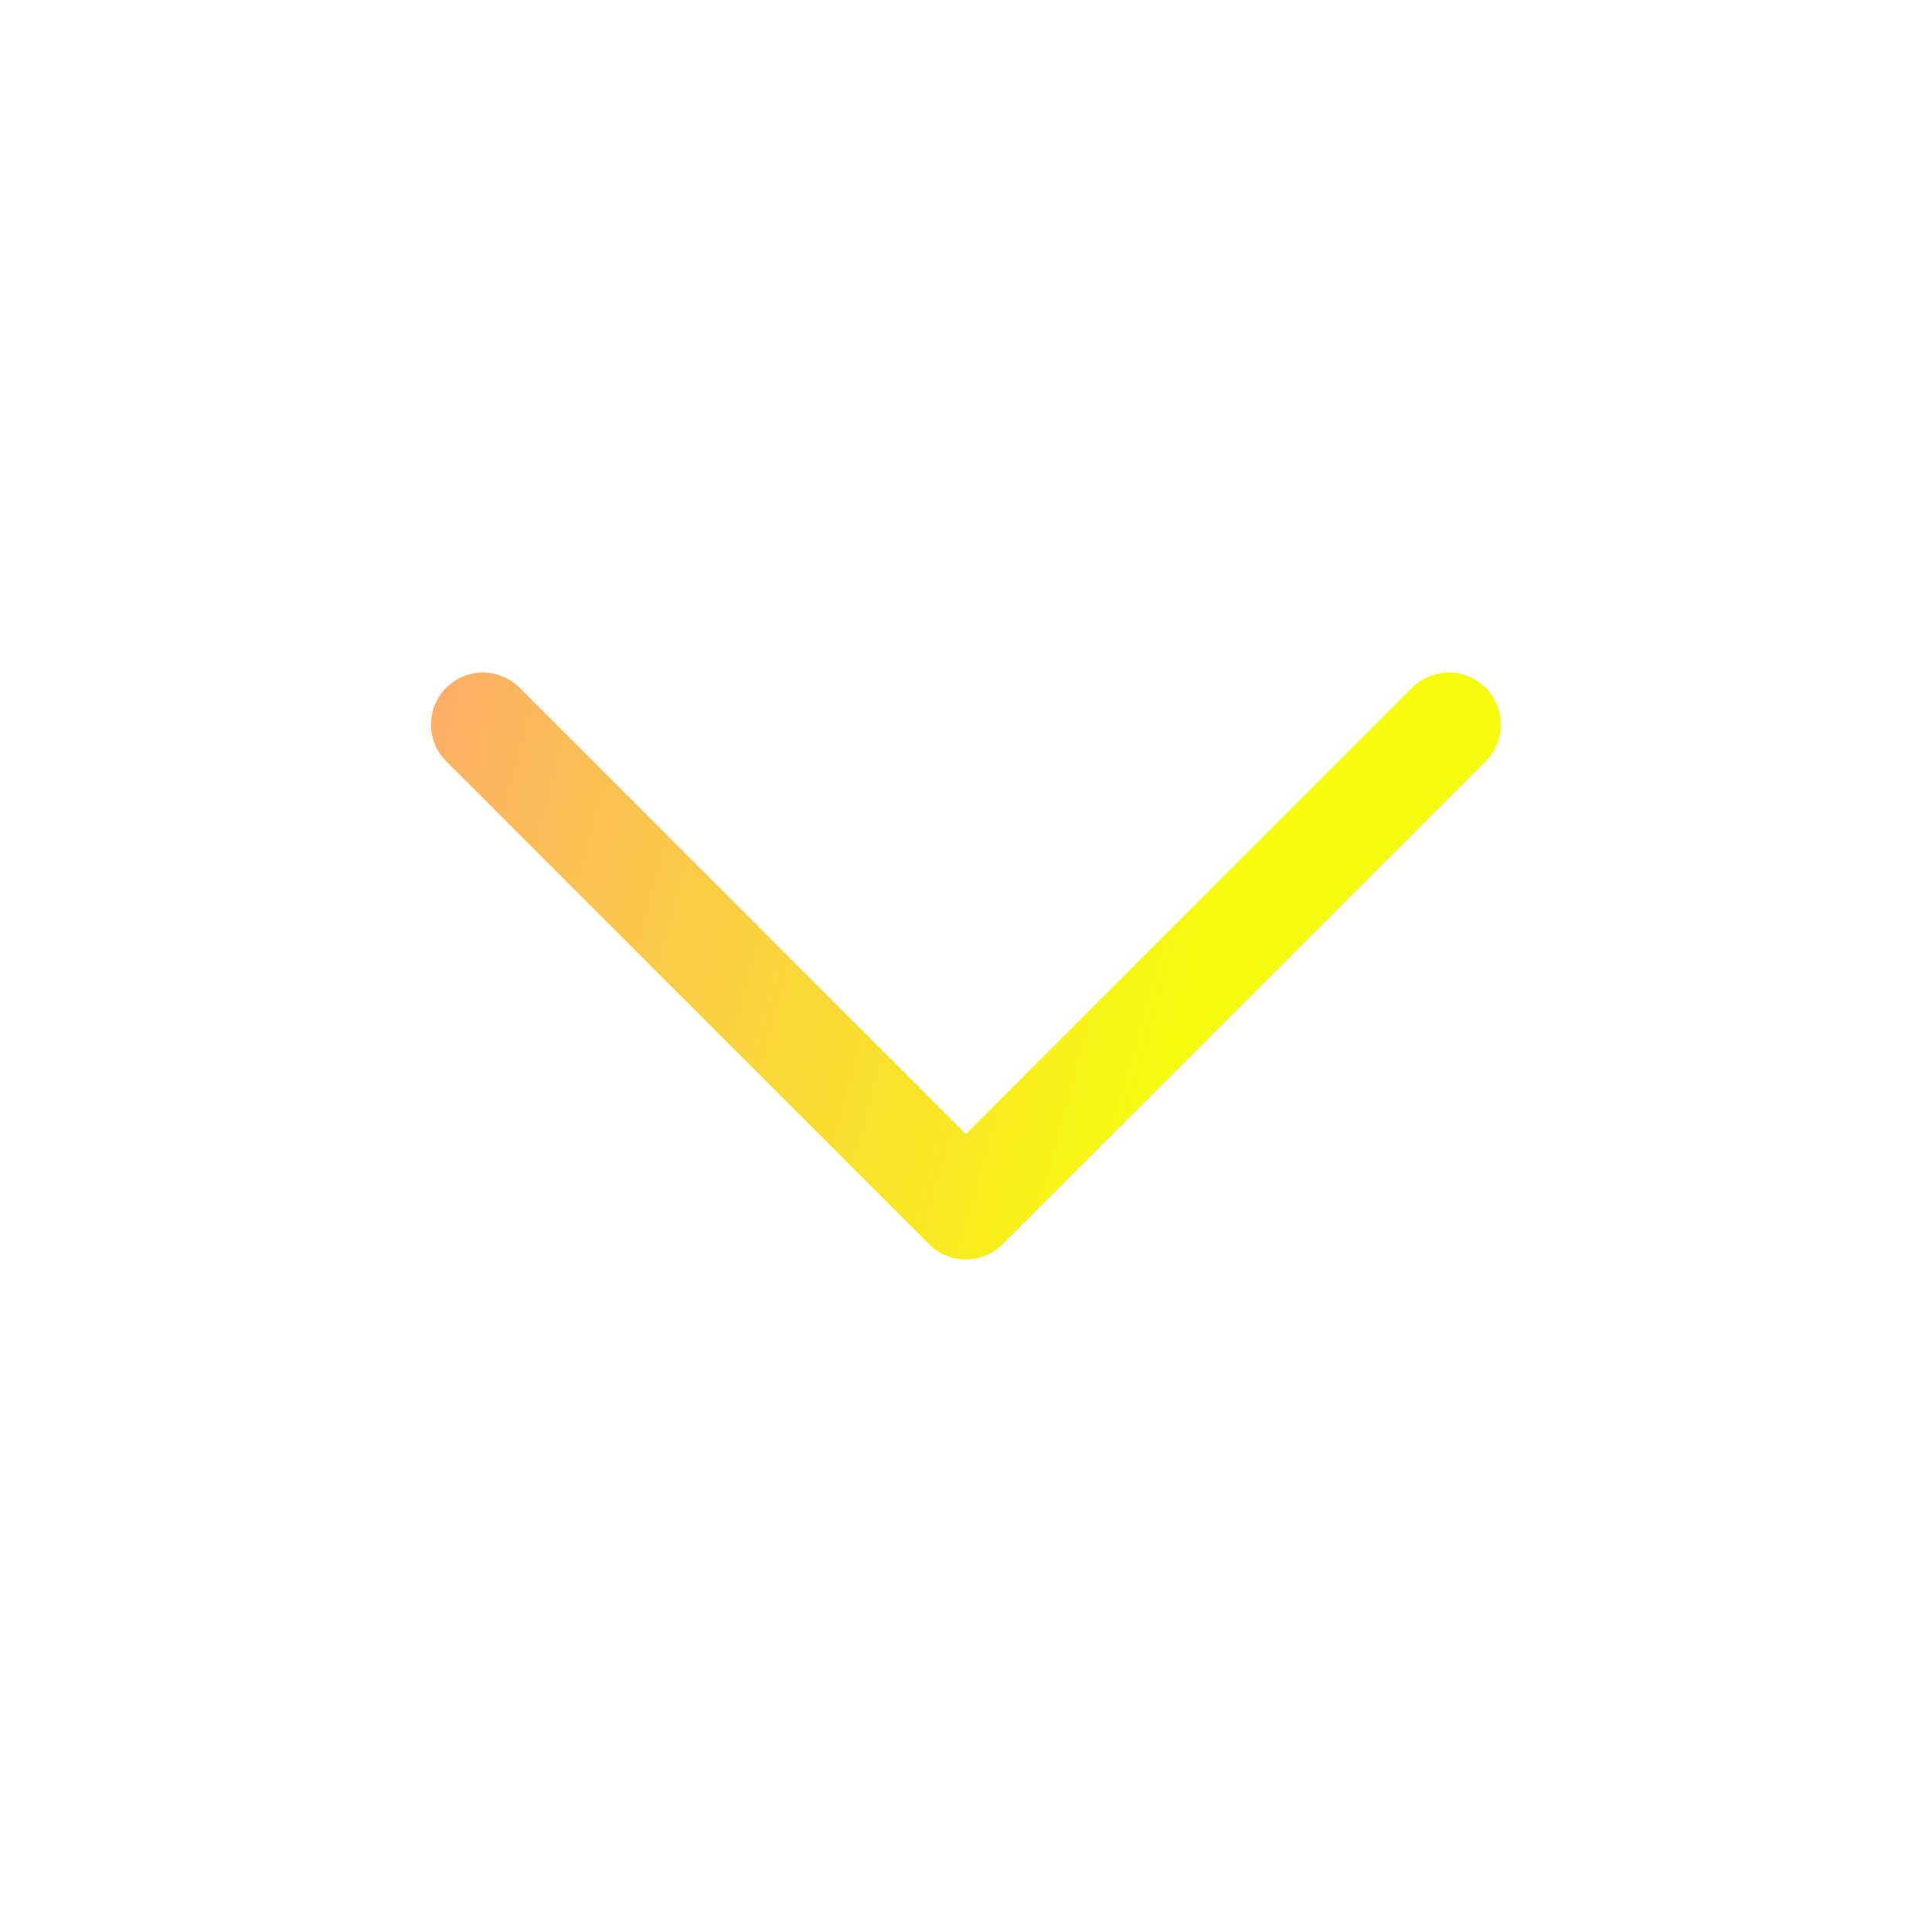
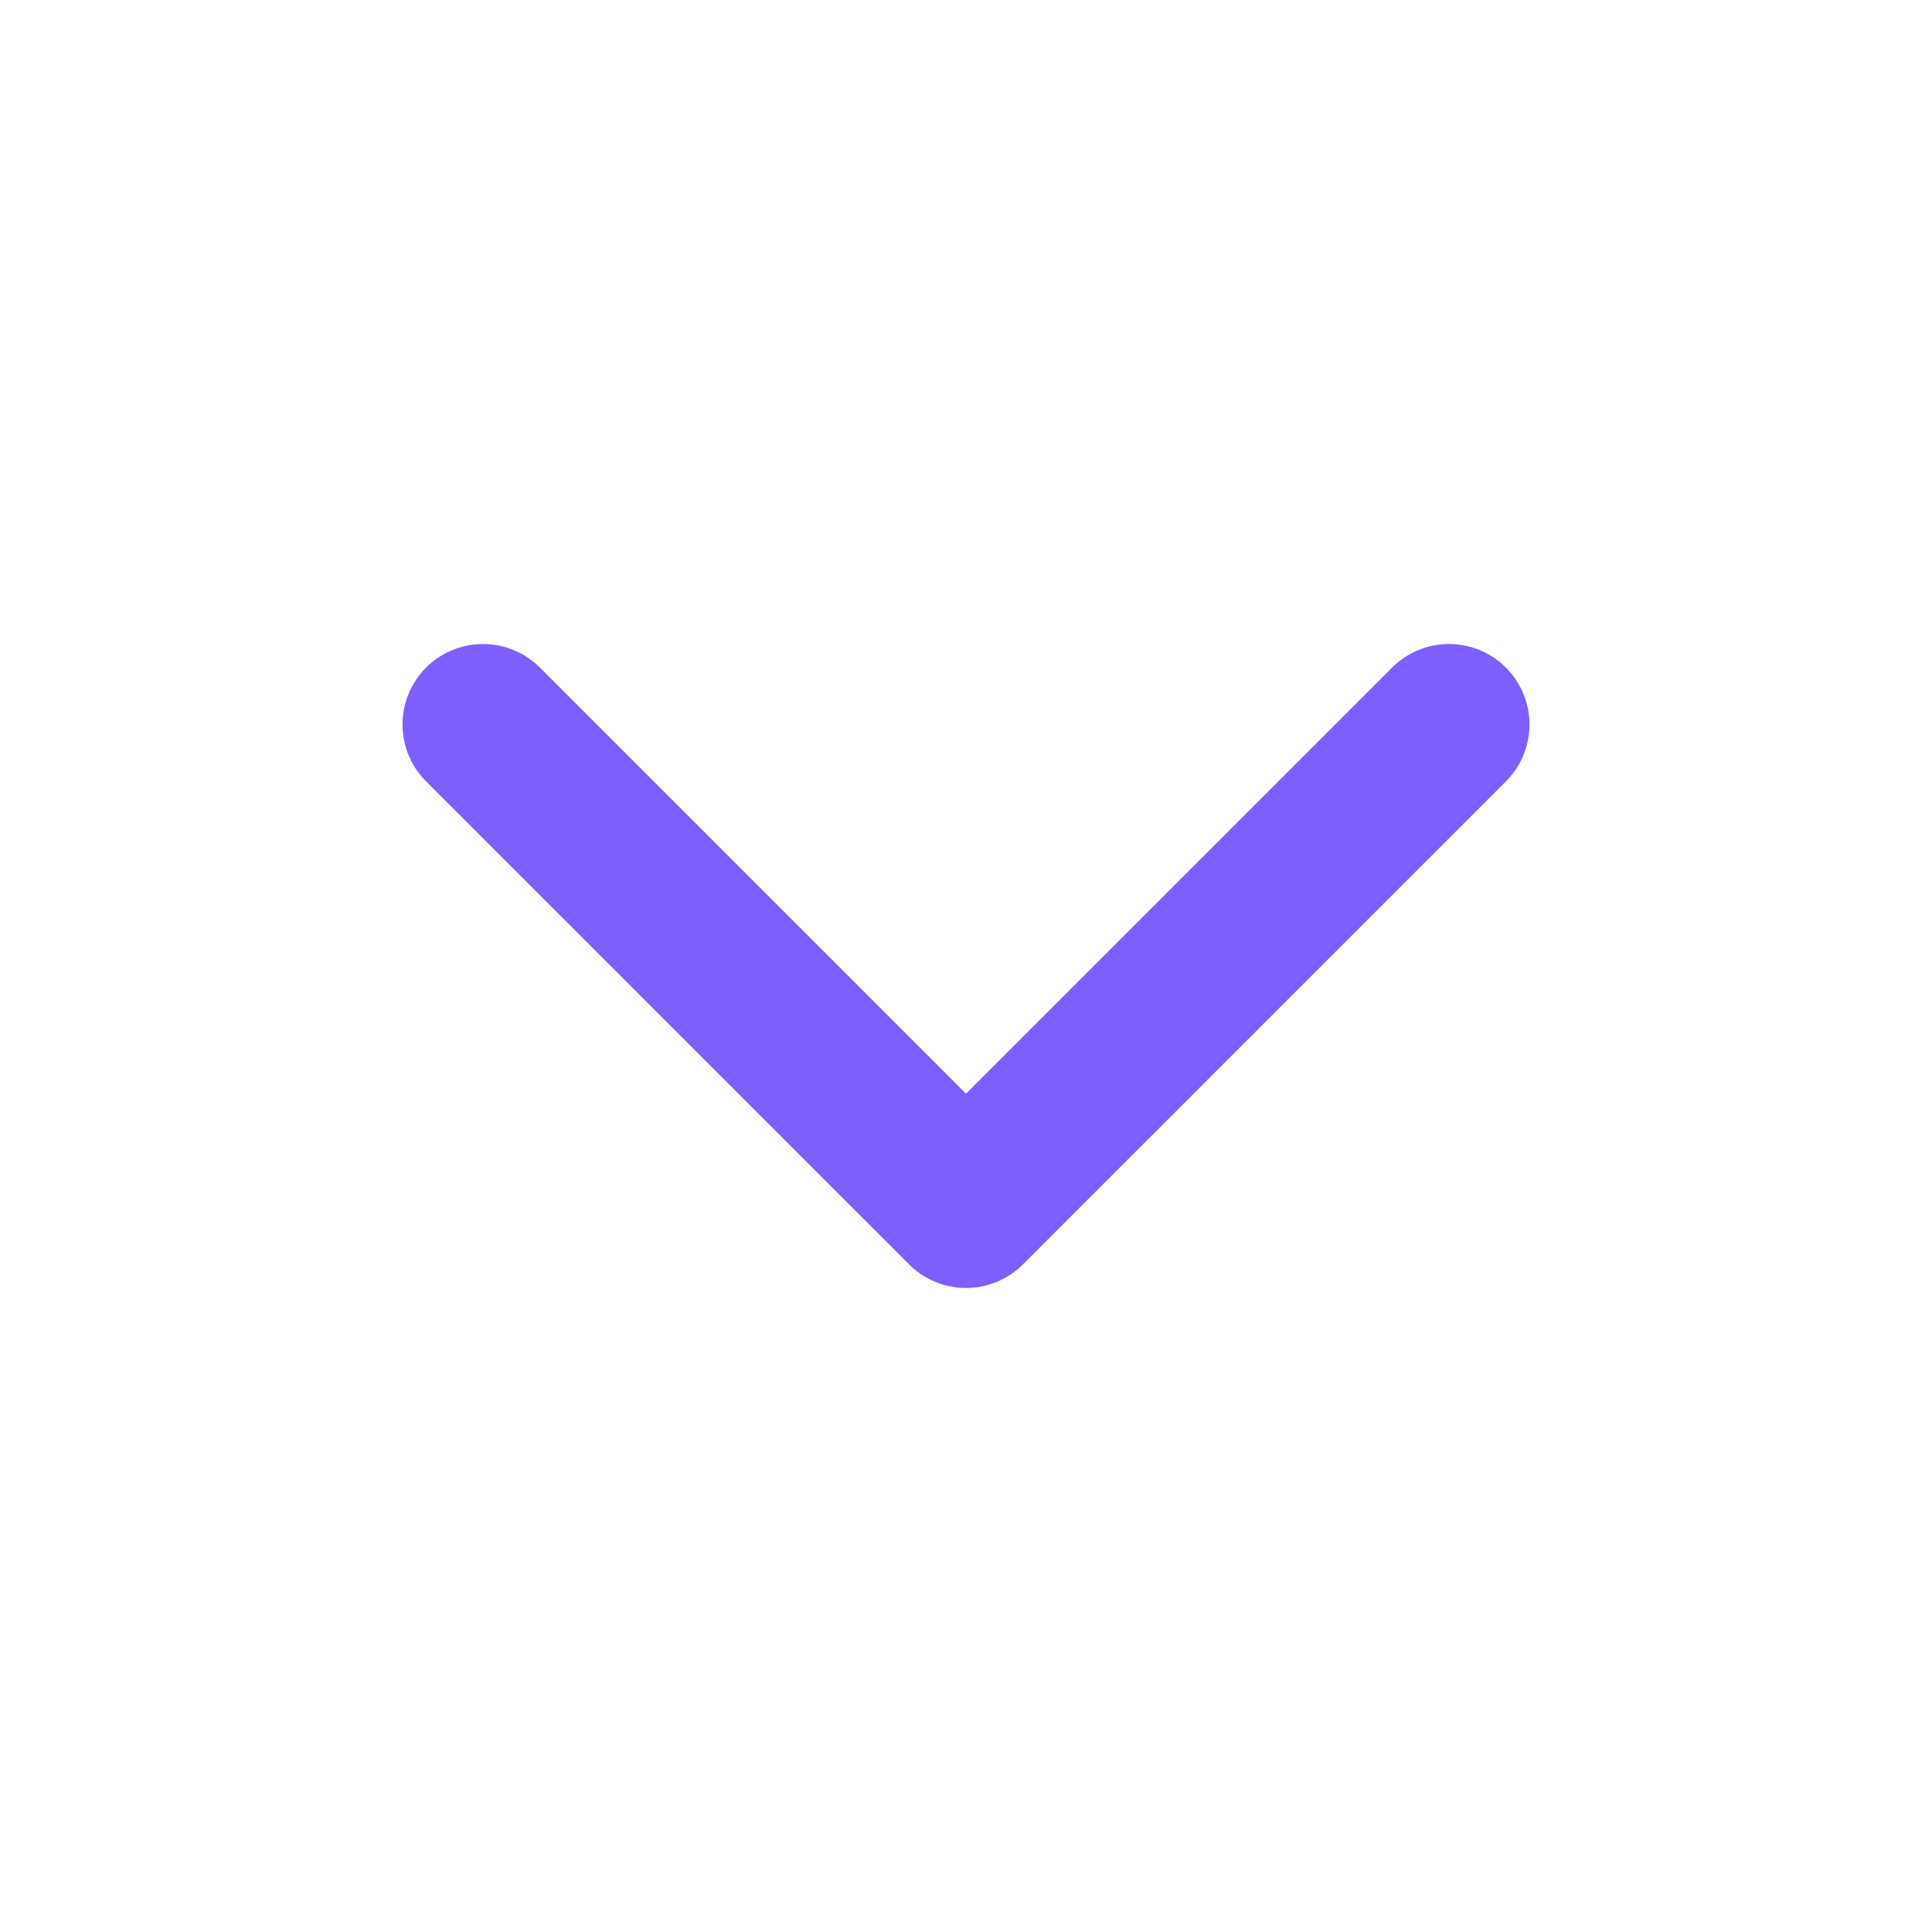
- <svg xmlns="http://www.w3.org/2000/svg" width="48" height="48" viewBox="0 0 48 48" fill="none">
-   <path d="M12 18L24 30L36 18" stroke="url(#paint0_linear_5455_3083)" stroke-width="2.583" stroke-linecap="round" stroke-linejoin="round" />
-   <defs>
-     <linearGradient id="paint0_linear_5455_3083" x1="5.341" y1="4.145" x2="33.324" y2="11.867" gradientUnits="userSpaceOnUse">
-       <stop stop-color="#FF8D8D" />
-       <stop offset="1" stop-color="#F7FC0E" />
-     </linearGradient>
-   </defs>
+ <svg xmlns="http://www.w3.org/2000/svg" width="31" height="31" viewBox="0 0 31 31" fill="none">
+   <path d="M7.75 11.625L15.5 19.375L23.25 11.625" stroke="#7E5EFF" stroke-width="2.583" stroke-linecap="round" stroke-linejoin="round" />
</svg>
